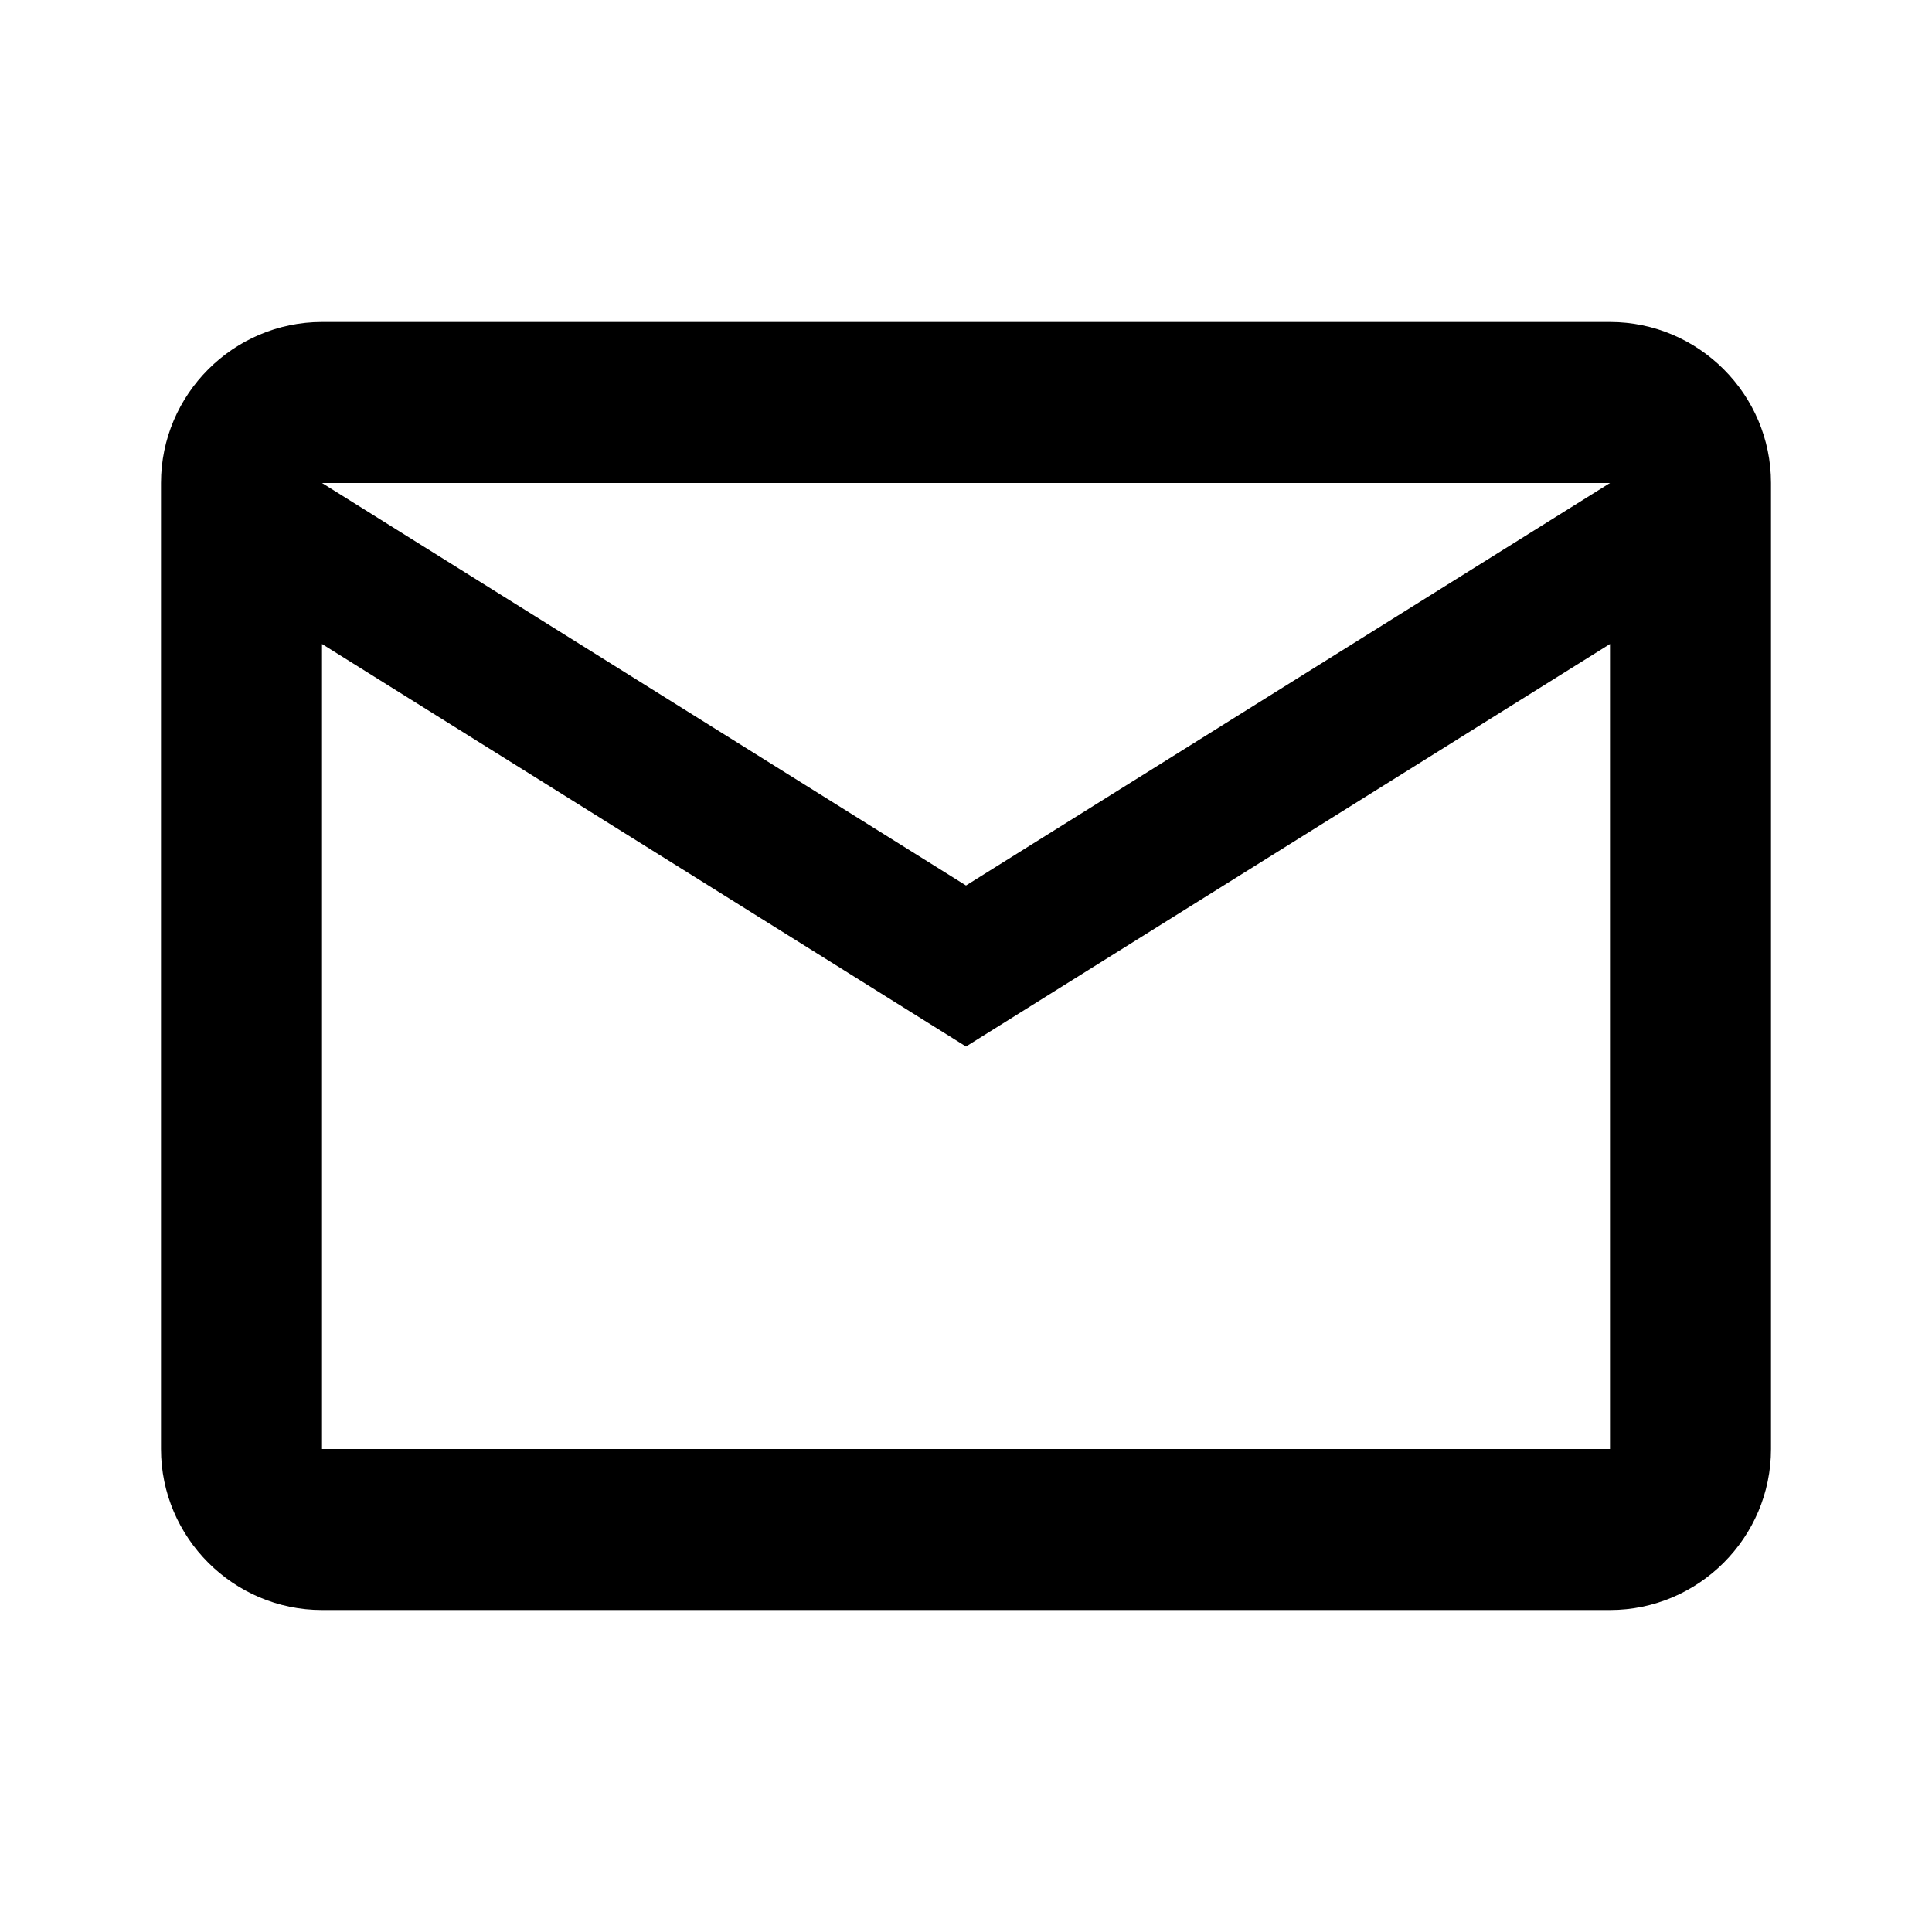
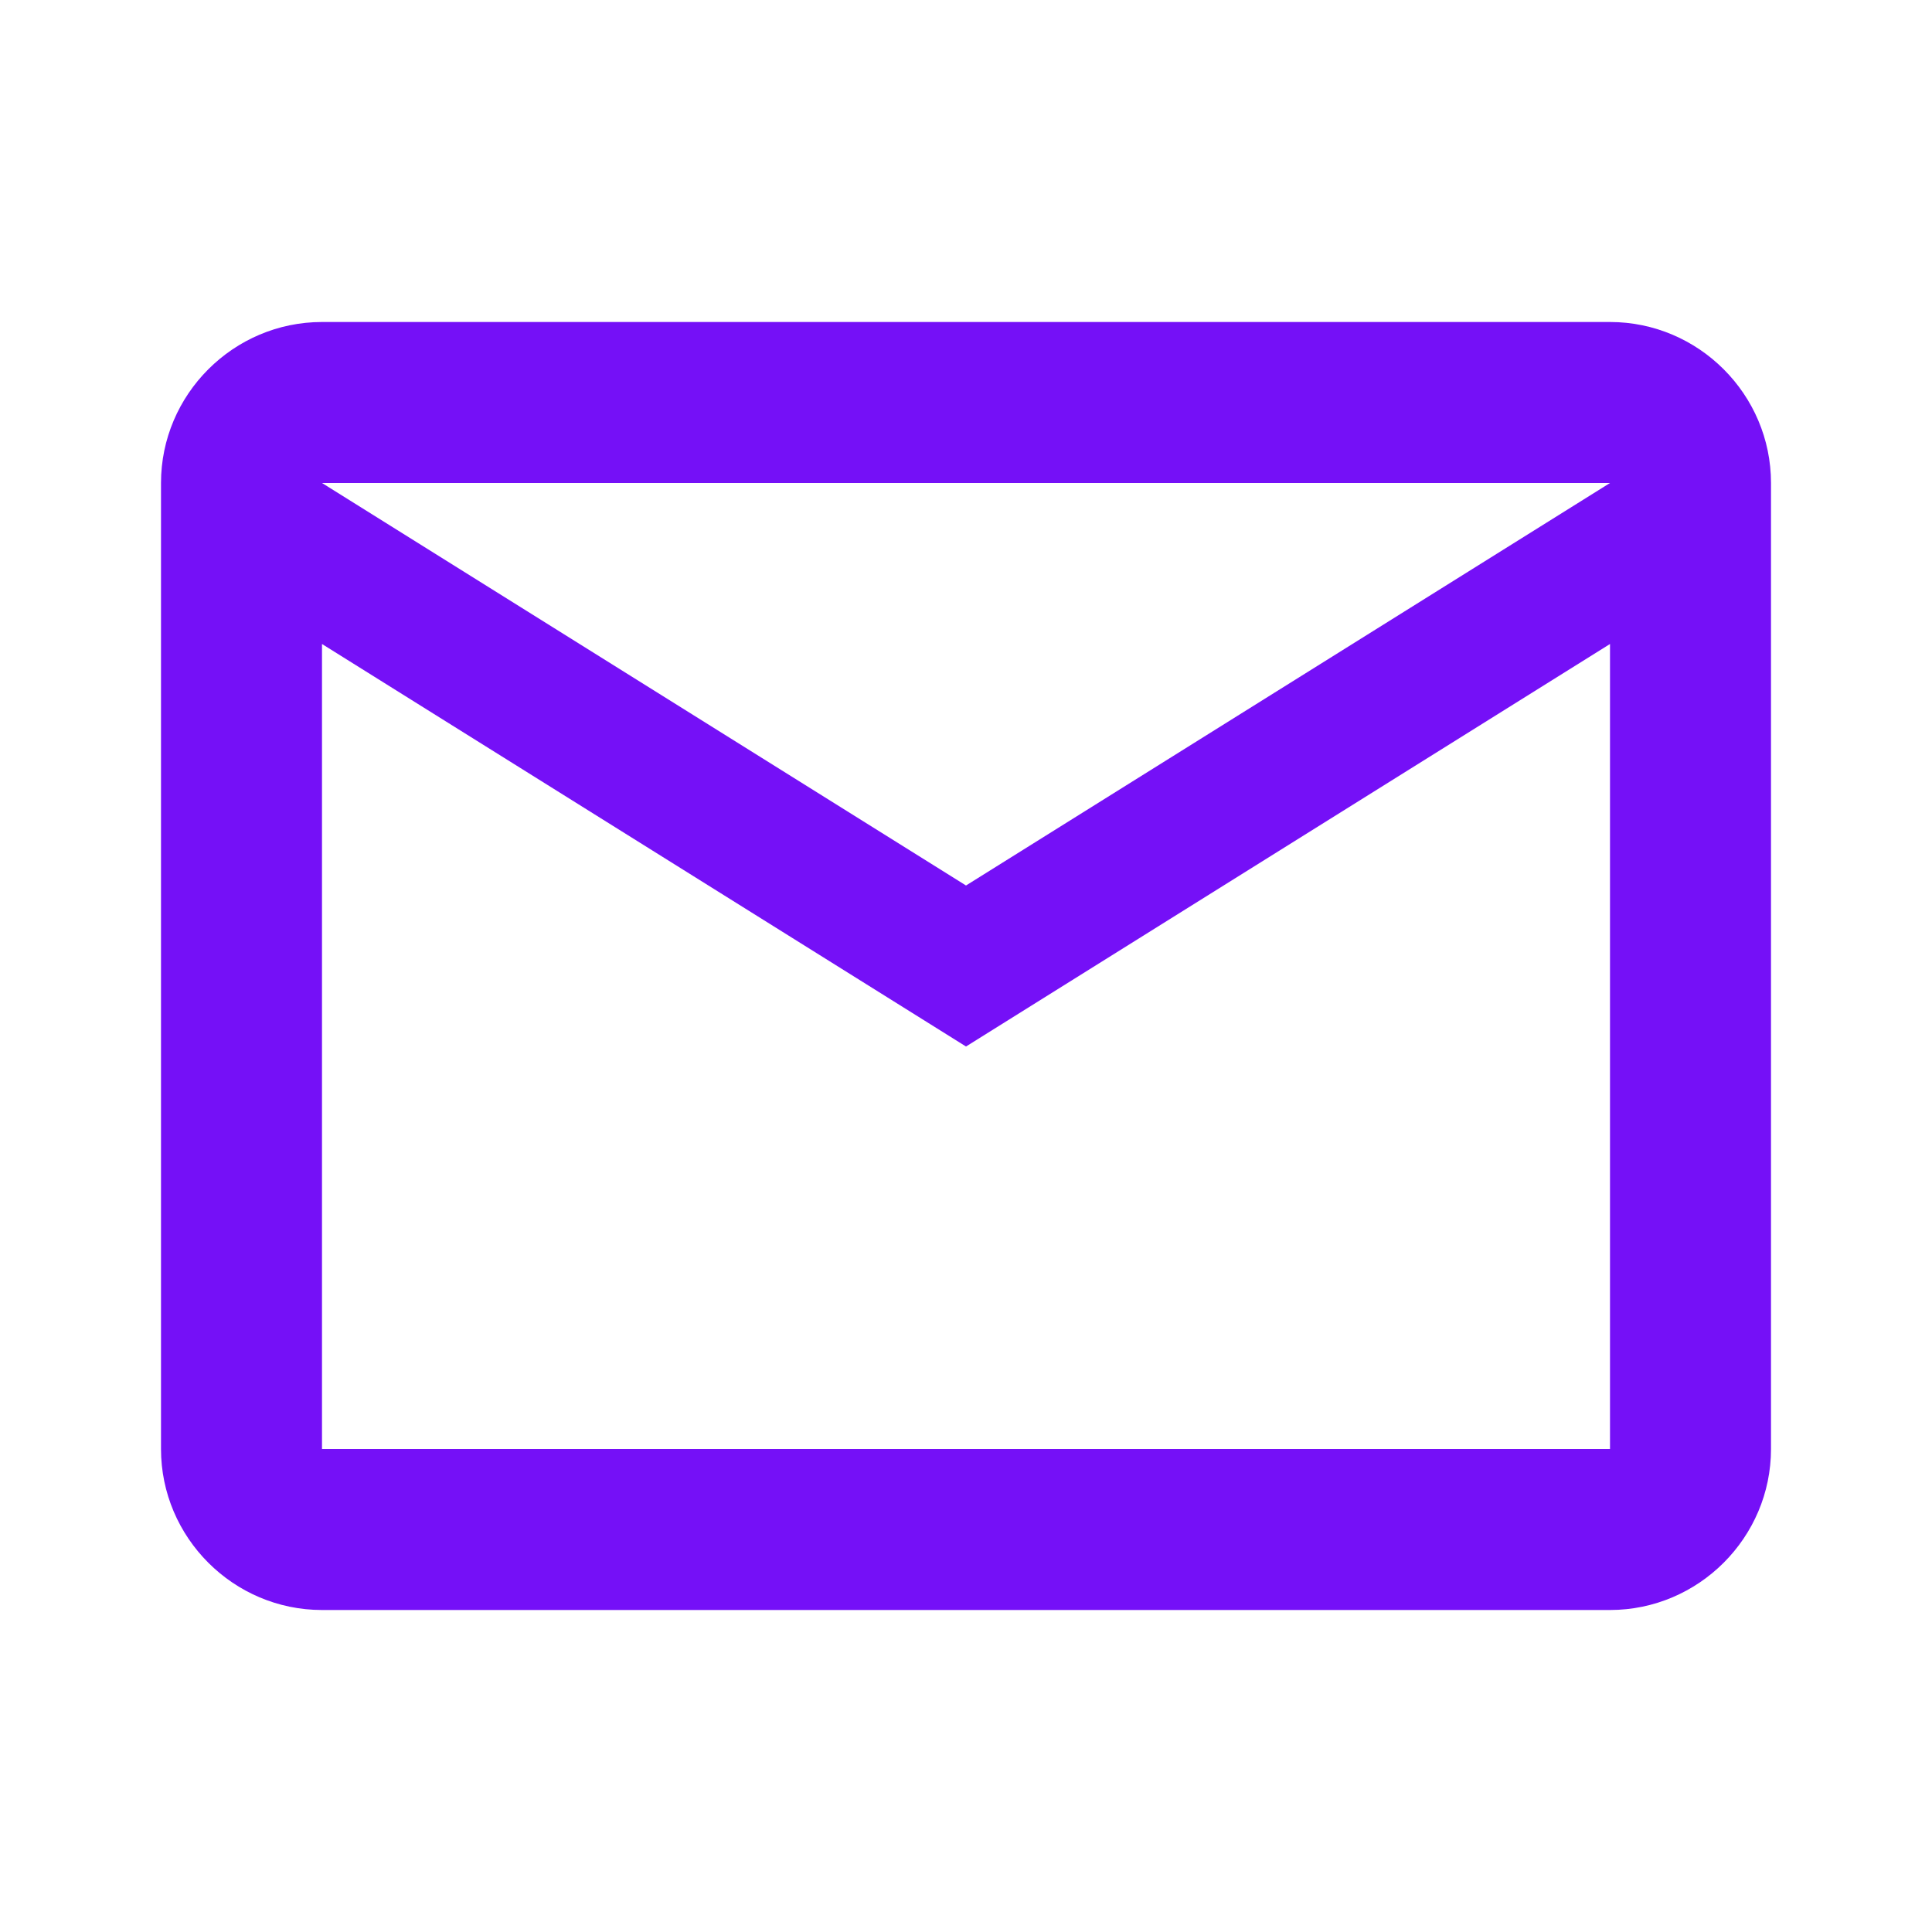
- <svg xmlns="http://www.w3.org/2000/svg" height="24px" viewBox="0 0 24 24" width="24px" fill="#000000">
+ <svg xmlns="http://www.w3.org/2000/svg" height="36px" viewBox="0 0 24 24" width="36px" fill="#000000">
  <path d="M0 0h24v24H0V0z" fill="none" />
-   <path d="M22 6c0-1.1-.9-2-2-2H4c-1.1 0-2 .9-2 2v12c0 1.1.9 2 2 2h16c1.1 0 2-.9 2-2V6zm-2 0l-8 5-8-5h16zm0 12H4V8l8 5 8-5v10z" />
+   <path fill="#7510F7" d="M22 6c0-1.1-.9-2-2-2H4c-1.1 0-2 .9-2 2v12c0 1.1.9 2 2 2h16c1.1 0 2-.9 2-2V6zm-2 0l-8 5-8-5h16zm0 12H4V8l8 5 8-5v10z" />
</svg>
